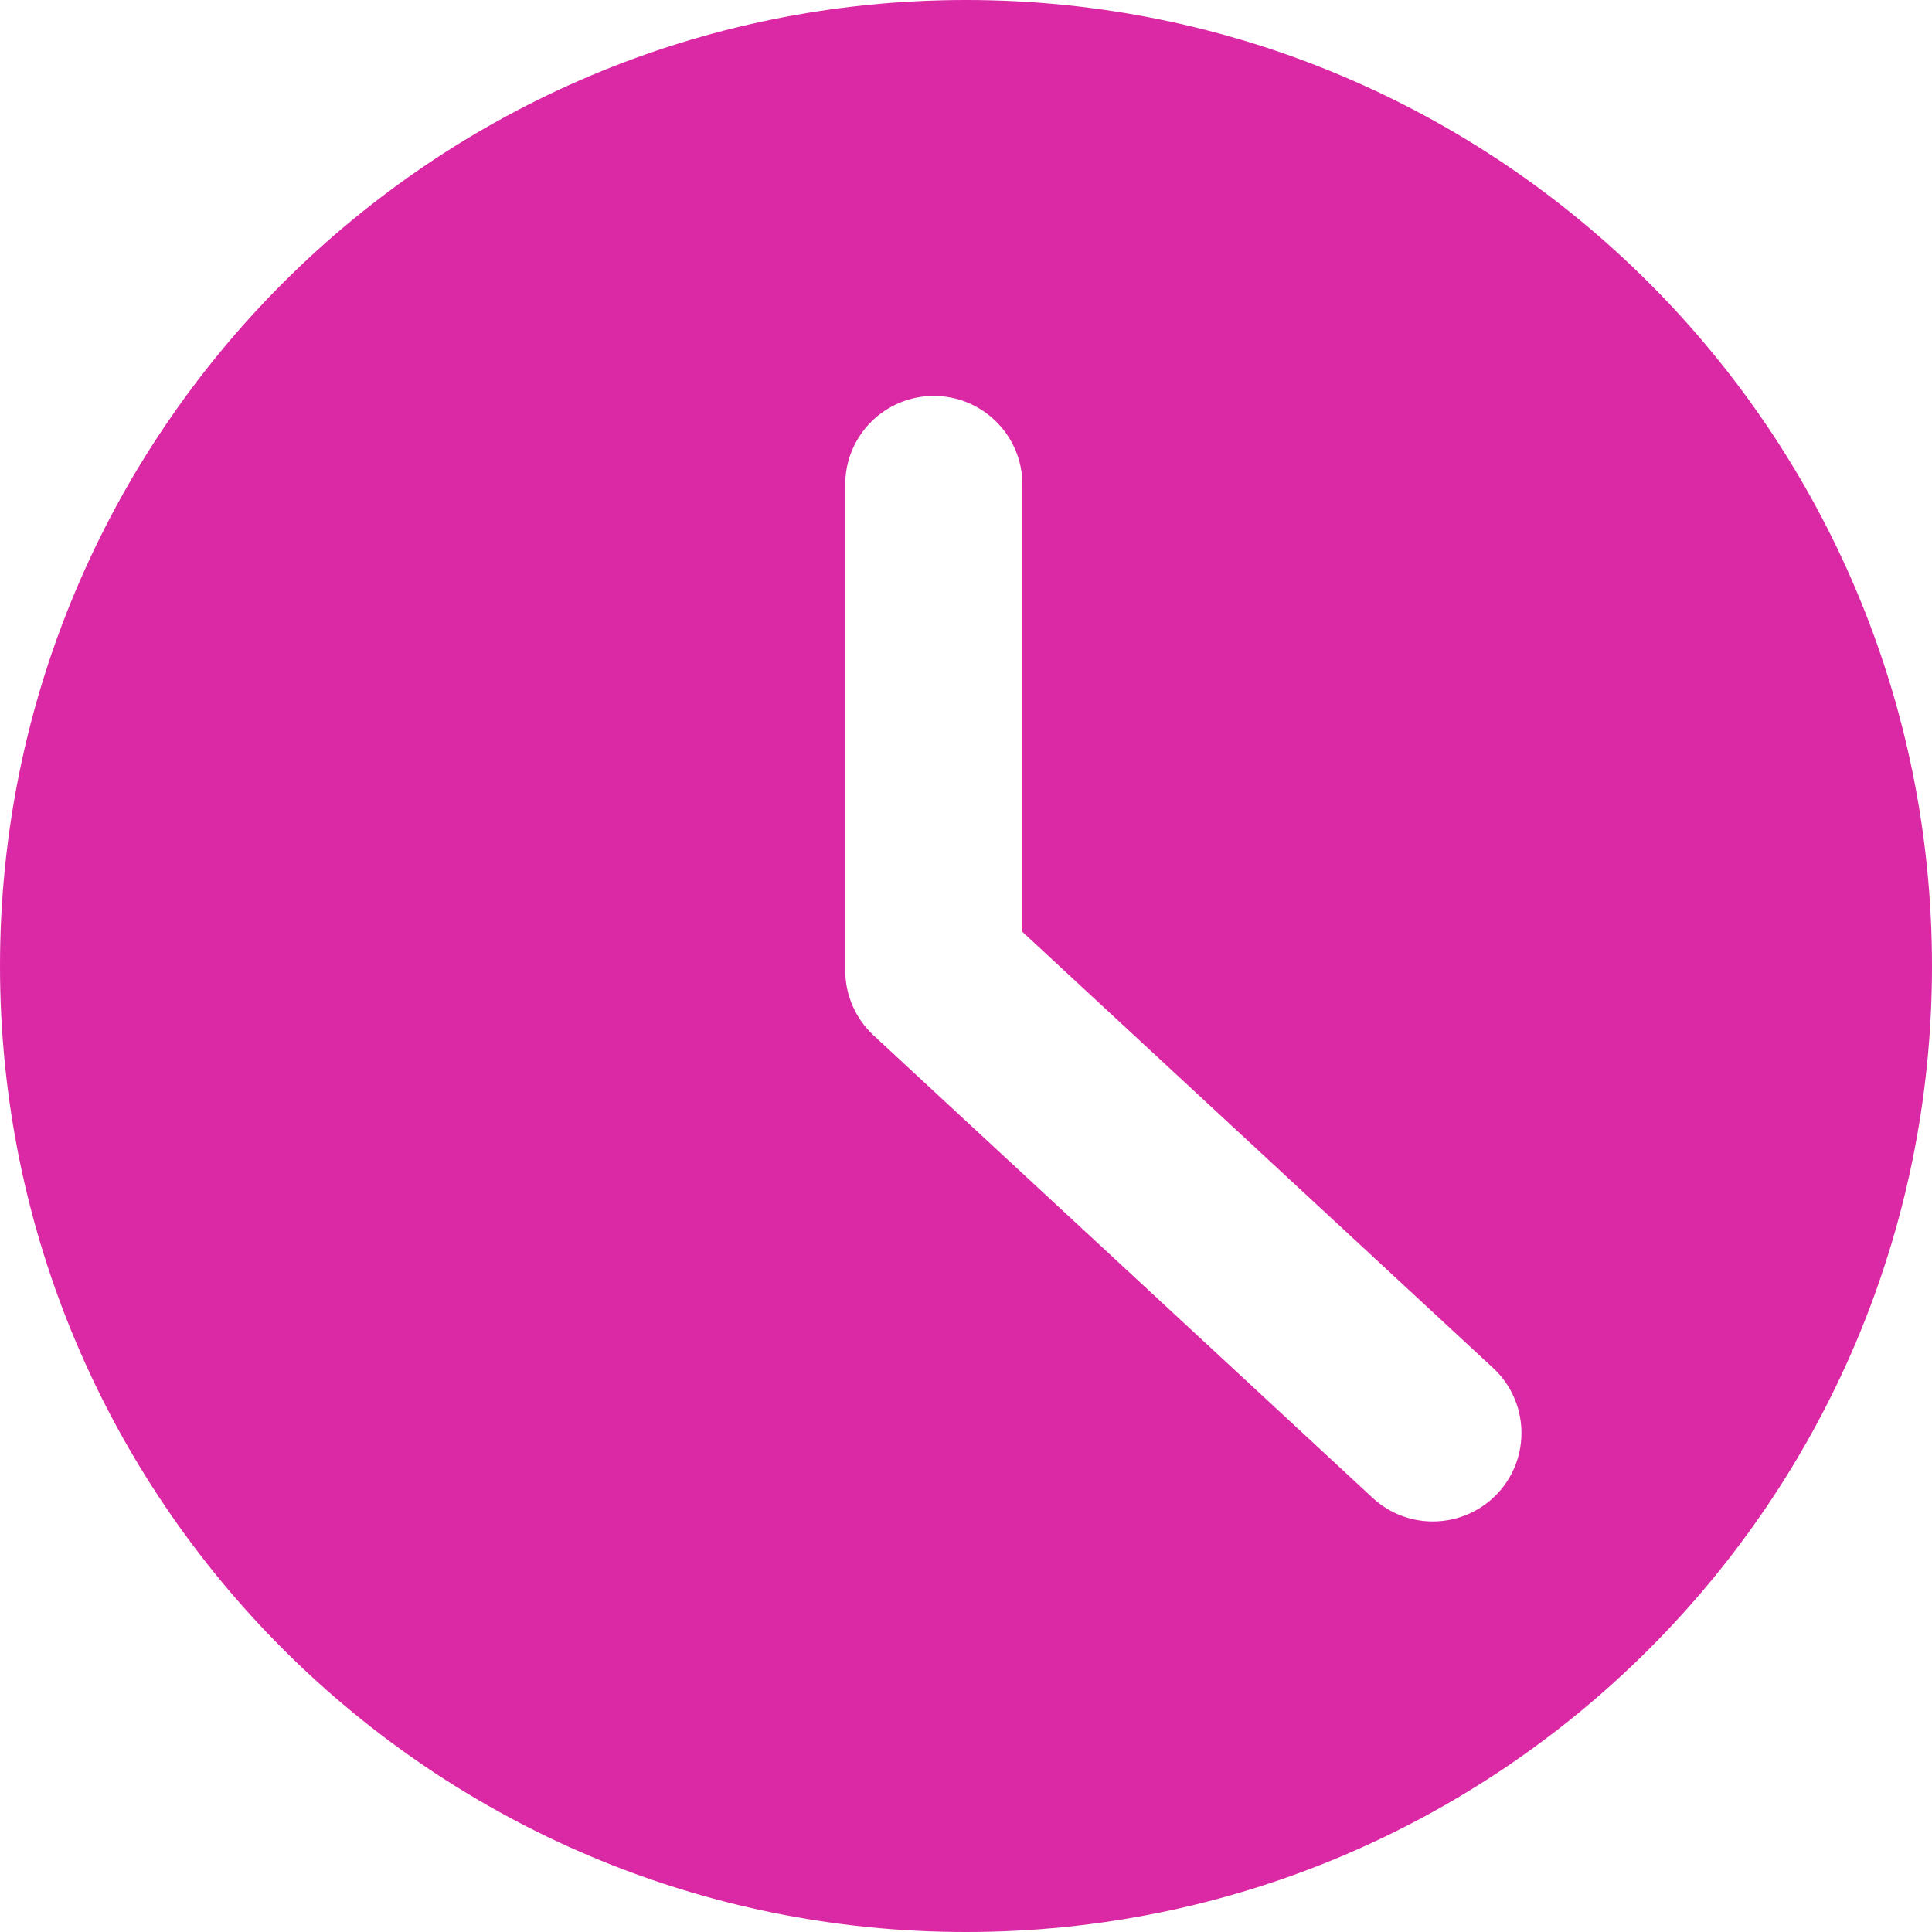
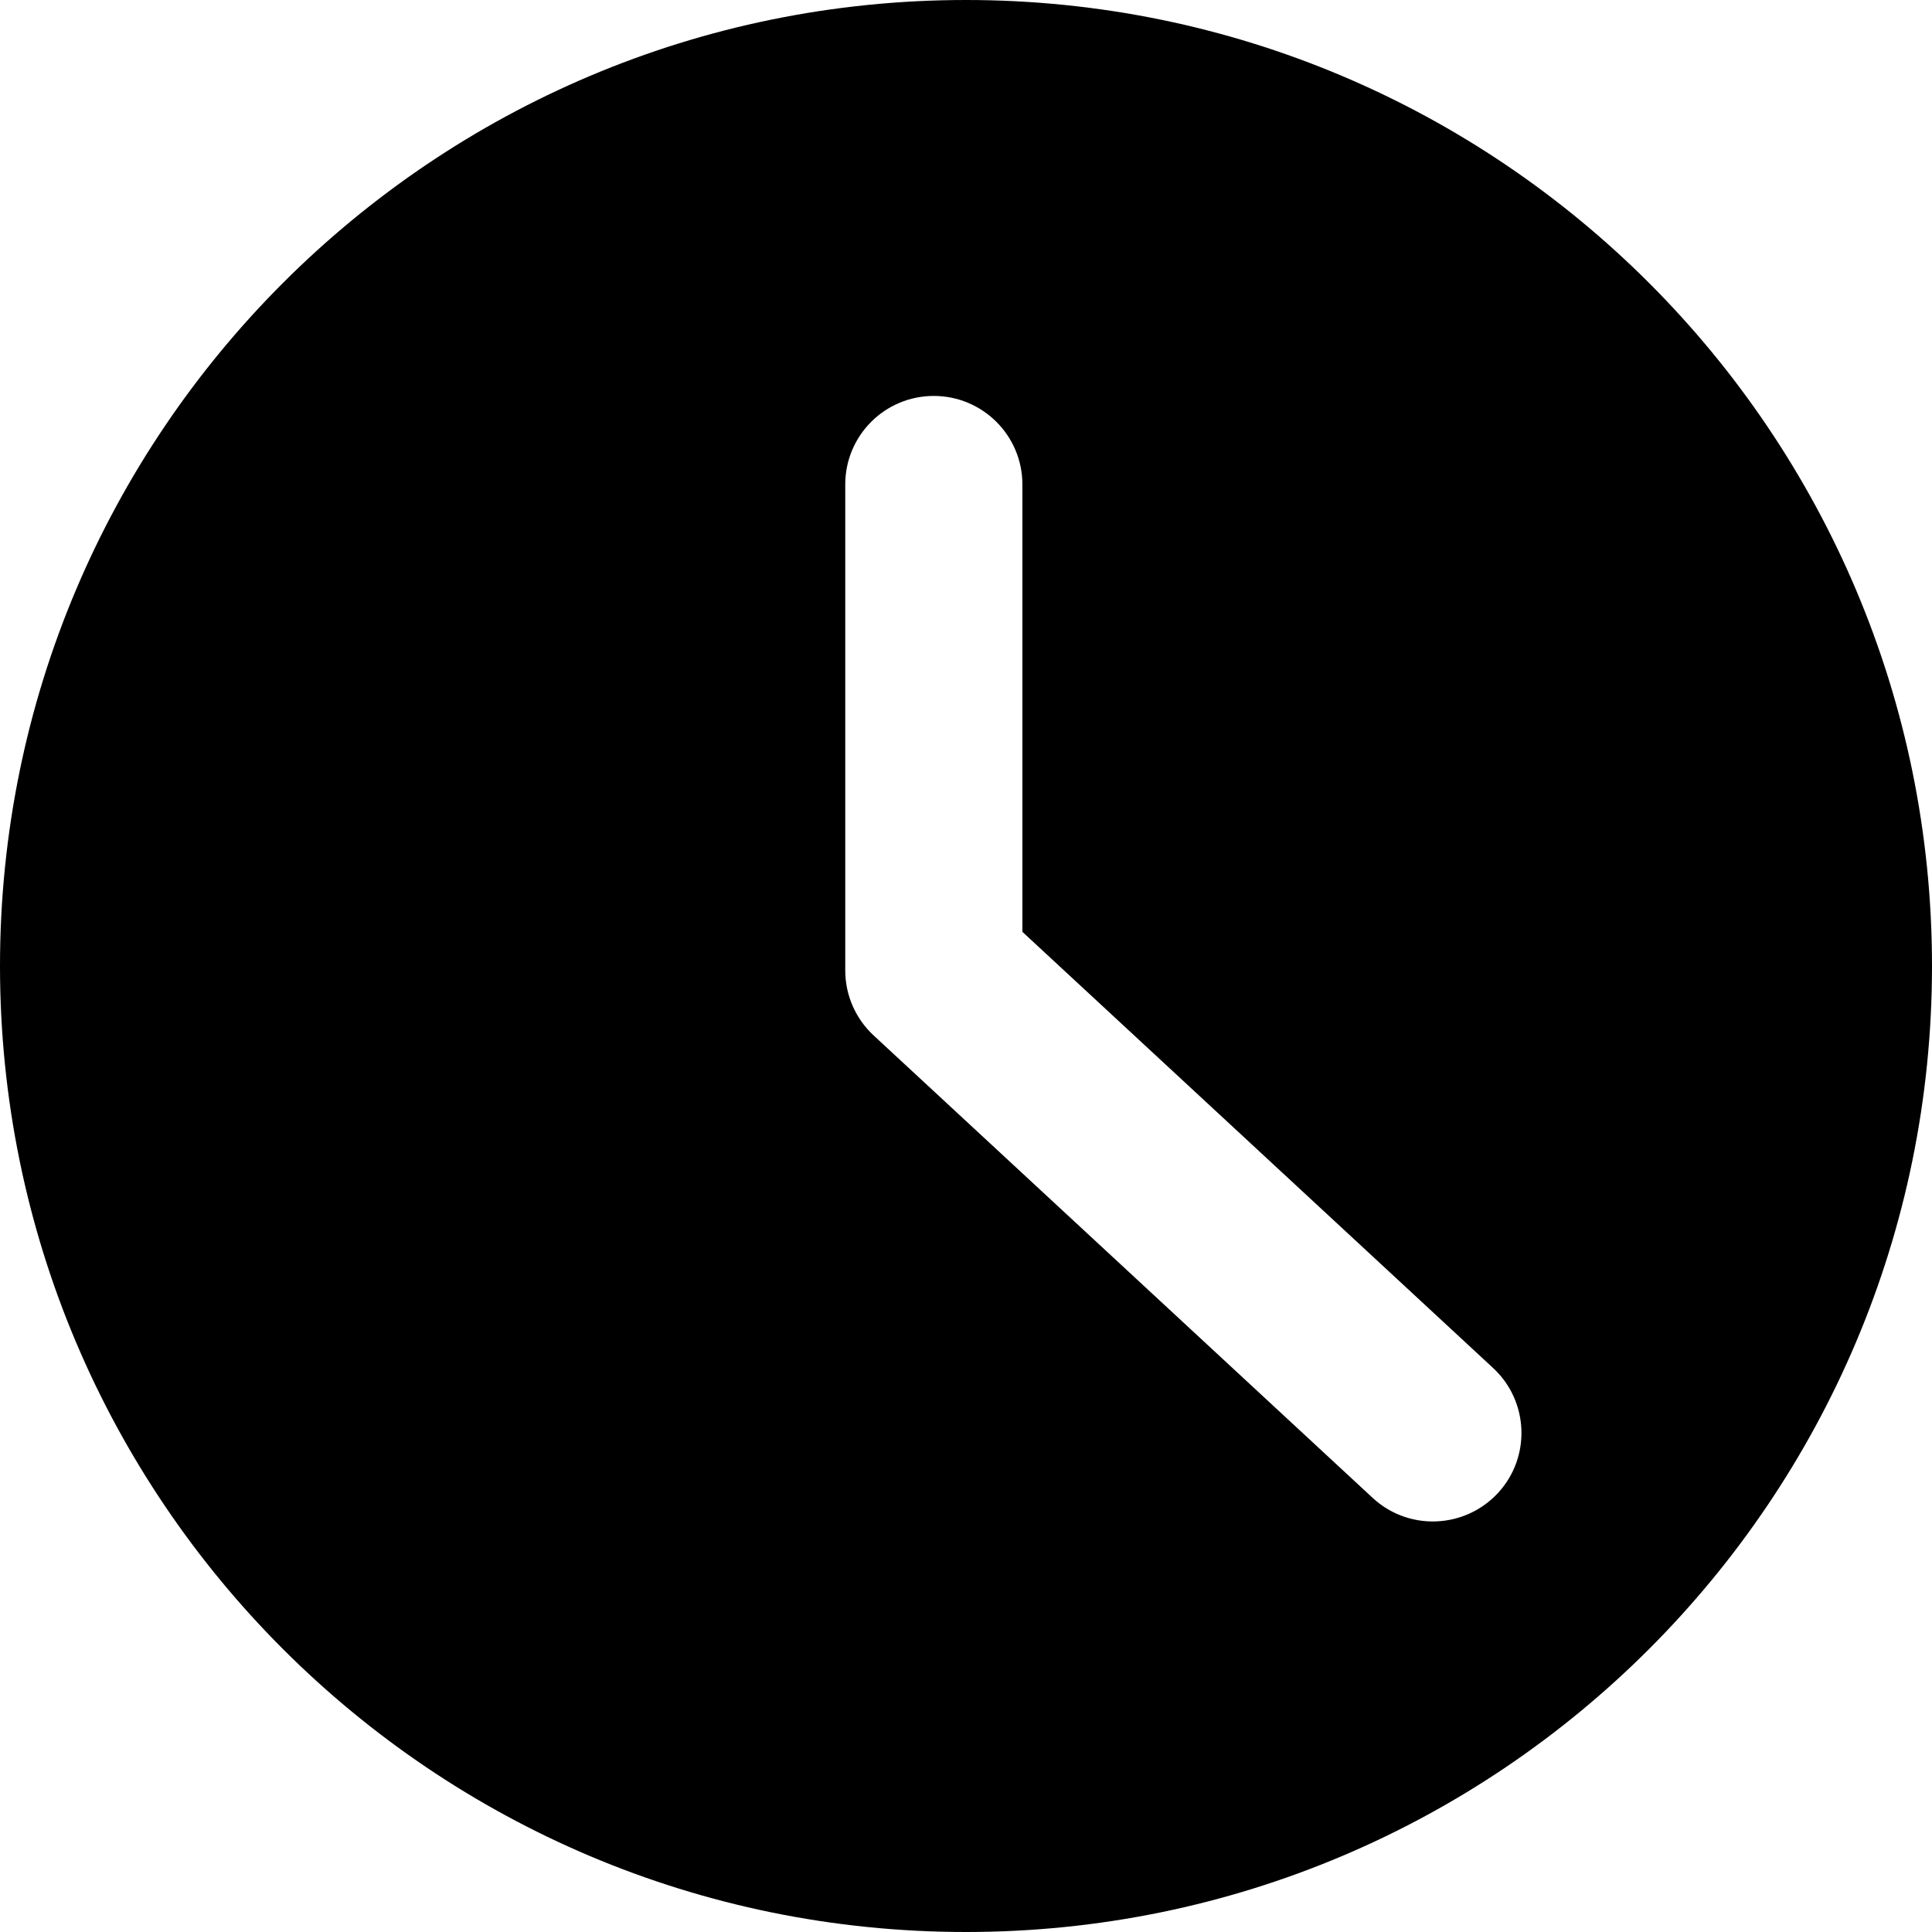
<svg xmlns="http://www.w3.org/2000/svg" width="16px" height="16px" viewBox="0 0 16 16" version="1.1">
-   <g id="Events" stroke="none" stroke-width="1" fill="none" fill-rule="evenodd">
-     <g id="1280+-Local-Event" transform="translate(-170, -1049)" fill="#DB29A5">
-       <g id="Group-Copy-2" transform="translate(170, 1049)">
+   <g class="svg-icon" stroke="none" stroke-width="1" fill="#000000" fill-rule="evenodd">
+     <g transform="translate(-170, -1049)">
+       <g transform="translate(170, 1049)">
        <path d="M8,0 C12.418,0 16,3.582 16,8 C16,12.418 12.418,16 8,16 C3.582,16 0,12.418 0,8 C0,3.582 3.582,0 8,0 Z M7.733,3.279 C7.328,3.279 7,3.607 7,4.012 L7,8.037 C7,8.241 7.085,8.436 7.235,8.575 L11.368,12.405 C11.665,12.68 12.129,12.662 12.405,12.365 C12.68,12.068 12.662,11.604 12.365,11.329 L8.467,7.717 L8.467,4.012 C8.467,3.607 8.138,3.279 7.733,3.279 Z" id="Combined-Shape" />
      </g>
    </g>
  </g>
</svg>
